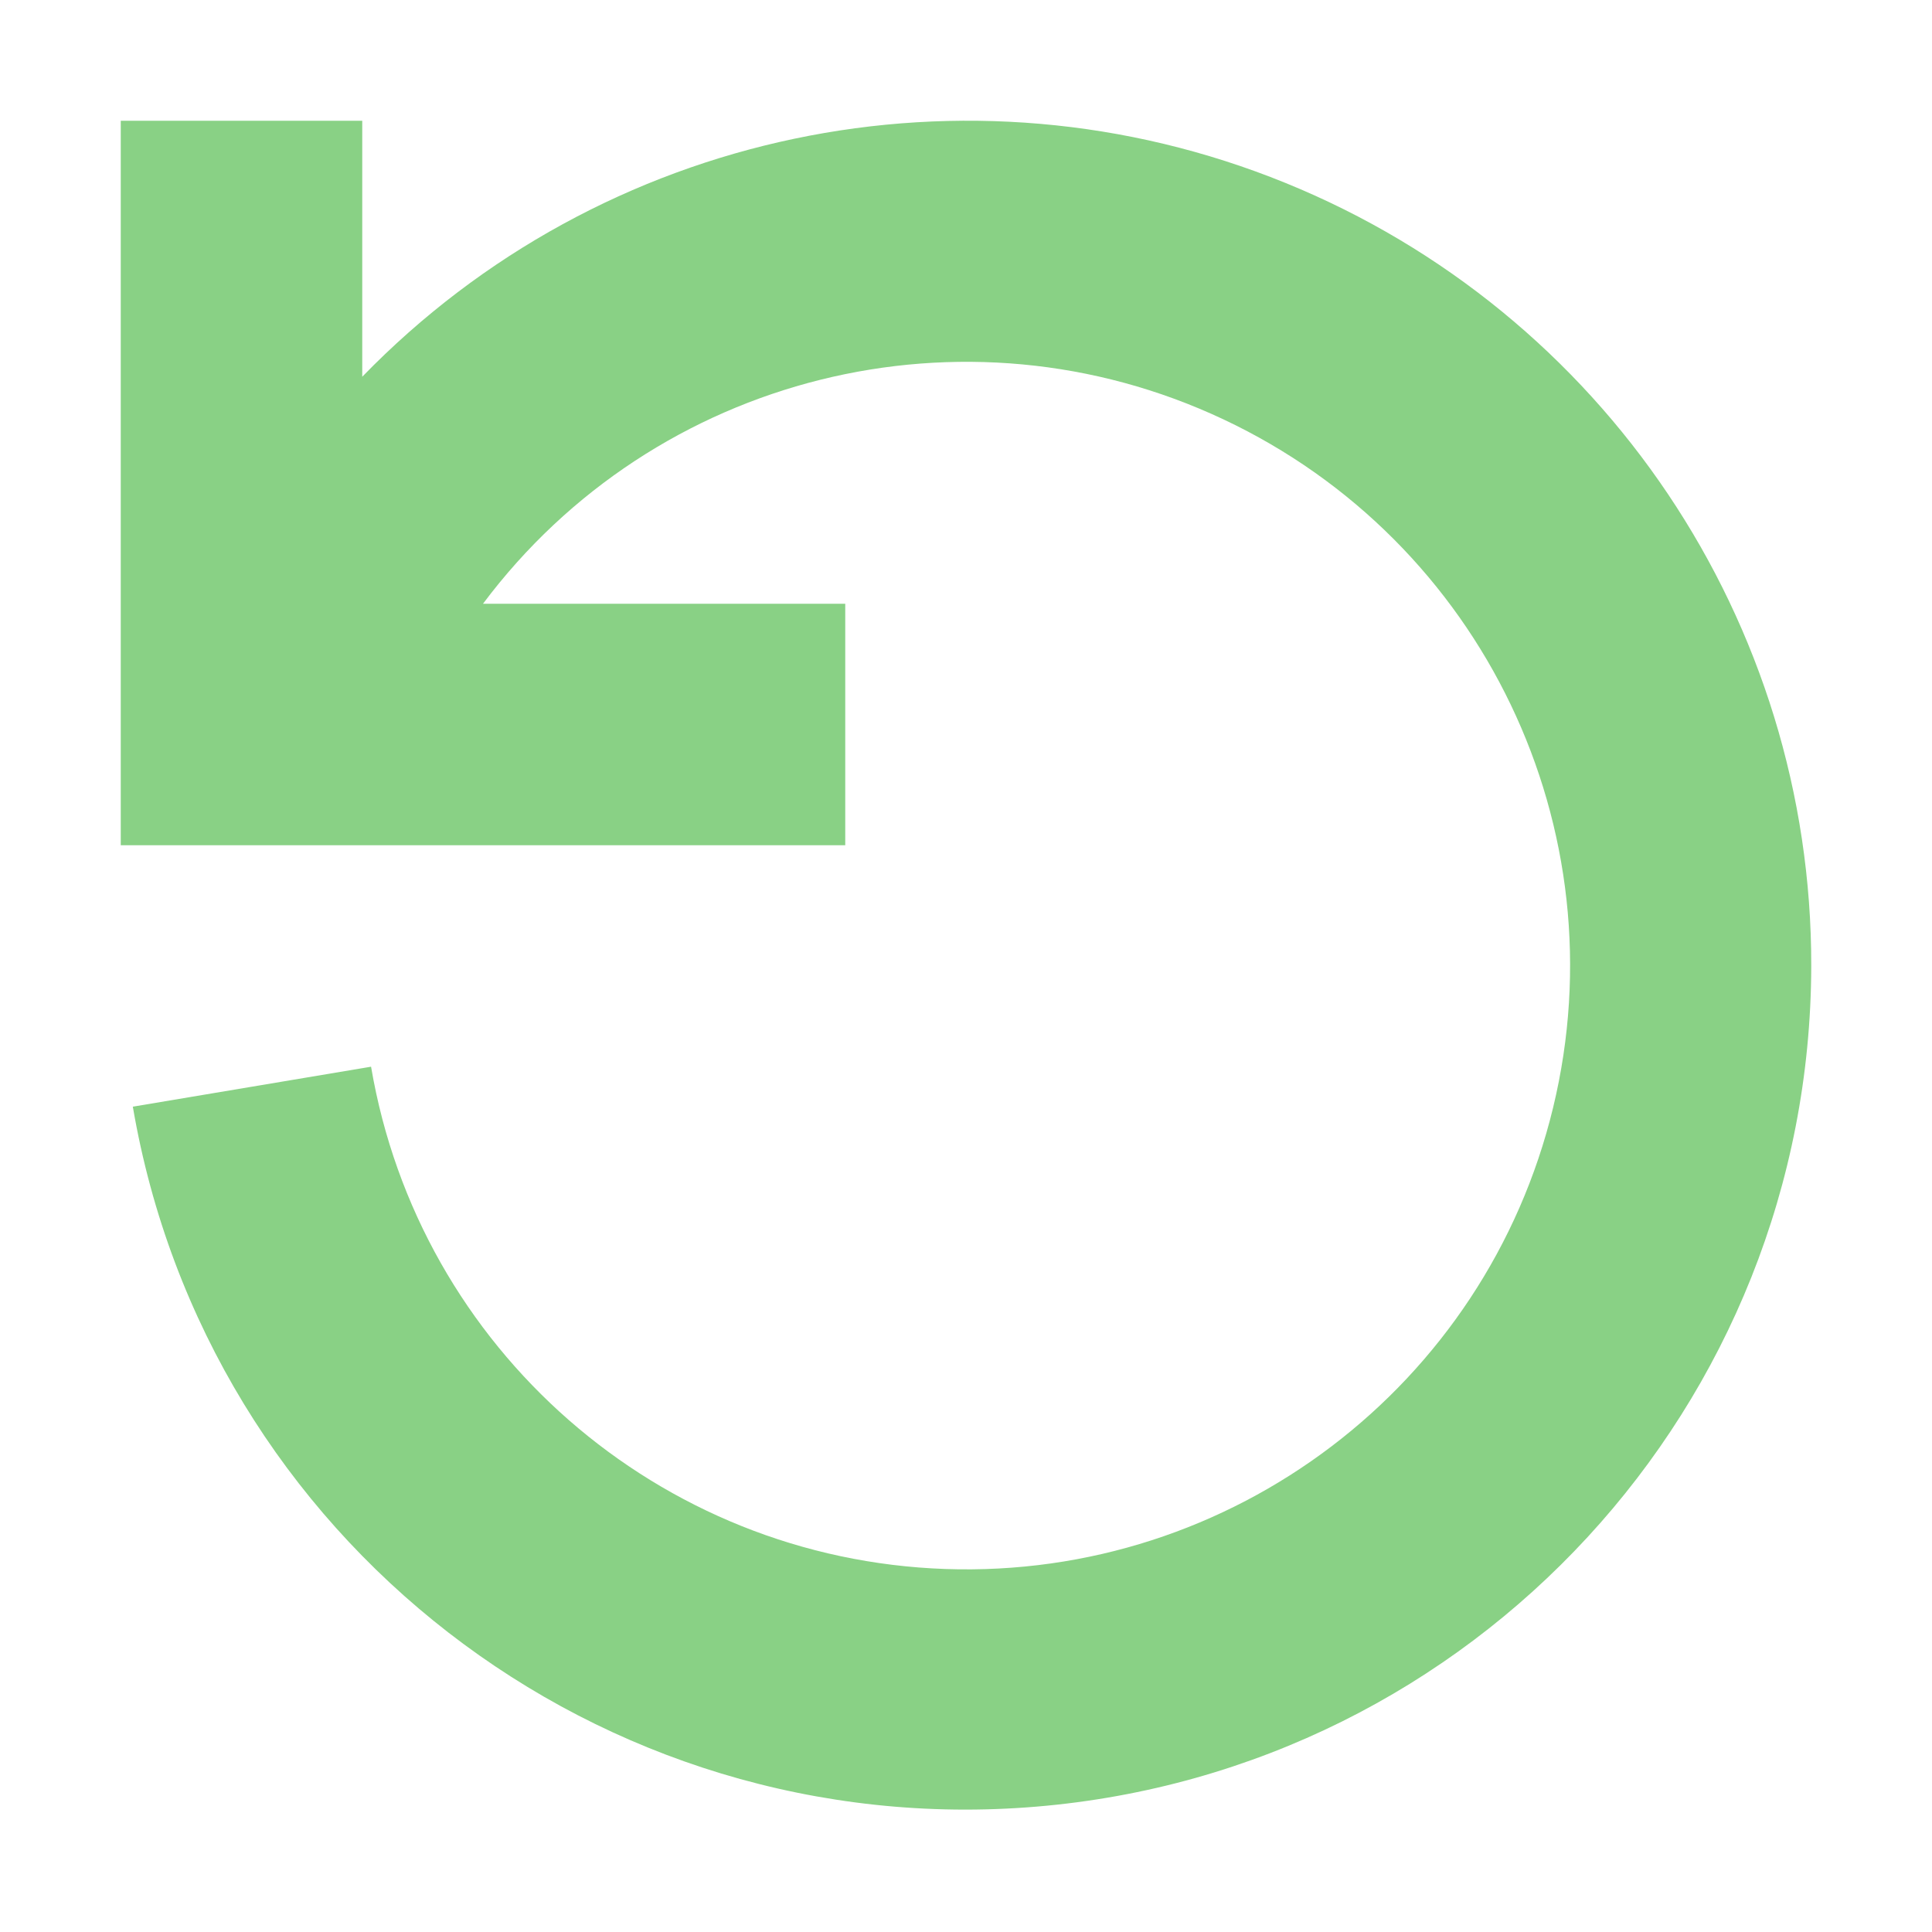
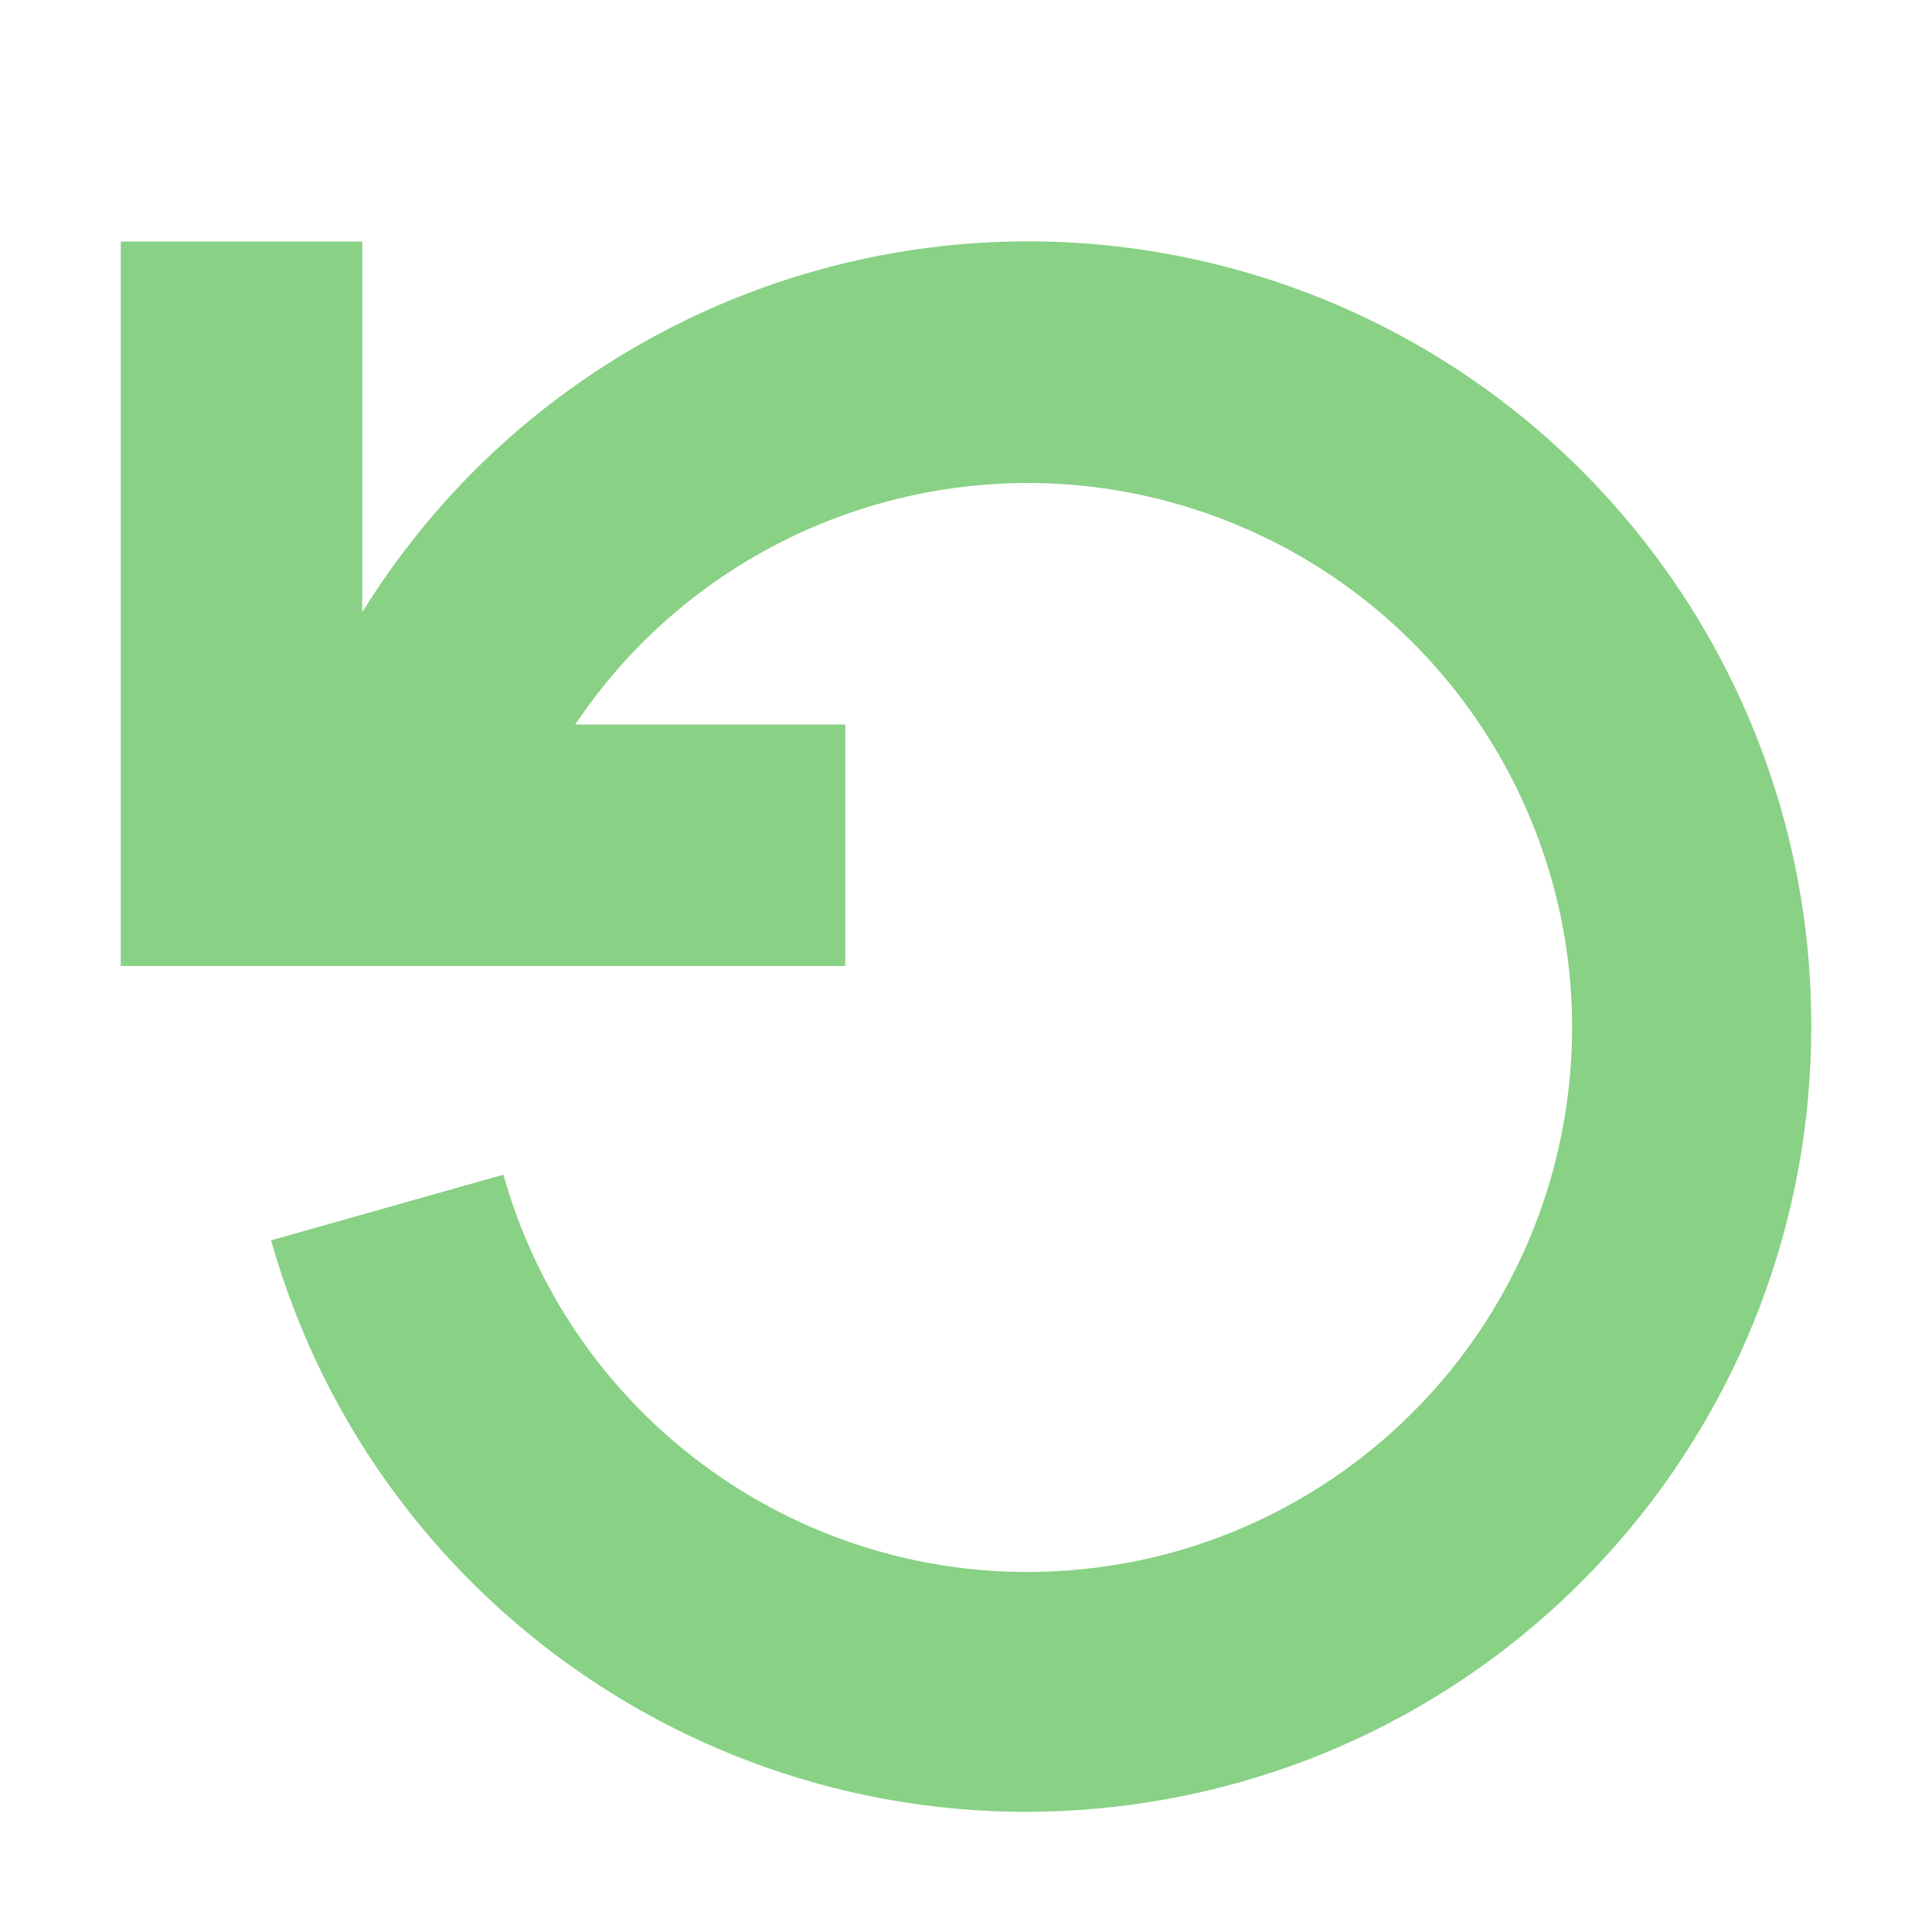
<svg xmlns="http://www.w3.org/2000/svg" viewBox="0 0 16 16">
  <defs>
    <style>.icon-canvas-transparent,.icon-vs-out{fill:#252526;}.icon-canvas-transparent{opacity:0;}.icon-vs-action-green{fill:#89d185;}</style>
  </defs>
  <g id="canvas">
    <path class="icon-canvas-transparent" d="M16,0V16H0V0Z" />
  </g>
  <g id="outline" style="display: none;">
-     <path class="icon-vs-out" d="M8,0A7.987,7.987,0,0,0,4,1.088V0H0V8.673l.11.657A8,8,0,1,0,8,0ZM8,12A3.984,3.984,0,0,1,4.056,8.669L3.943,8H8V4a4,4,0,0,1,0,8Z" />
+     <path class="icon-vs-out" d="M8.5,1A7.5,7.5,0,0,0,4,2.527V1H0V9H3.068l-2.057.583.272.962A7.5,7.5,0,1,0,8.5,1Zm0,11A3.515,3.515,0,0,1,5.131,9.455L5,9H8V5.036A3.6,3.6,0,0,1,8.5,5a3.5,3.5,0,0,1,0,7Z" />
  </g>
  <g id="iconBg">
-     <path class="icon-vs-action-green" d="M15,8A7,7,0,0,1,1.1,9.165l1.973-.331A5,5,0,1,0,4,5H7V7H1V1H3V3.12A6.987,6.987,0,0,1,15,8Z" />
+     <path class="icon-vs-action-green" d="M15,8.5A6.5,6.5,0,0,1,2.245,10.272l1.924-.544A4.509,4.509,0,1,0,4.764,6H7V8H1V2H3V5.07A6.486,6.486,0,0,1,15,8.5Z" />
  </g>
</svg>
